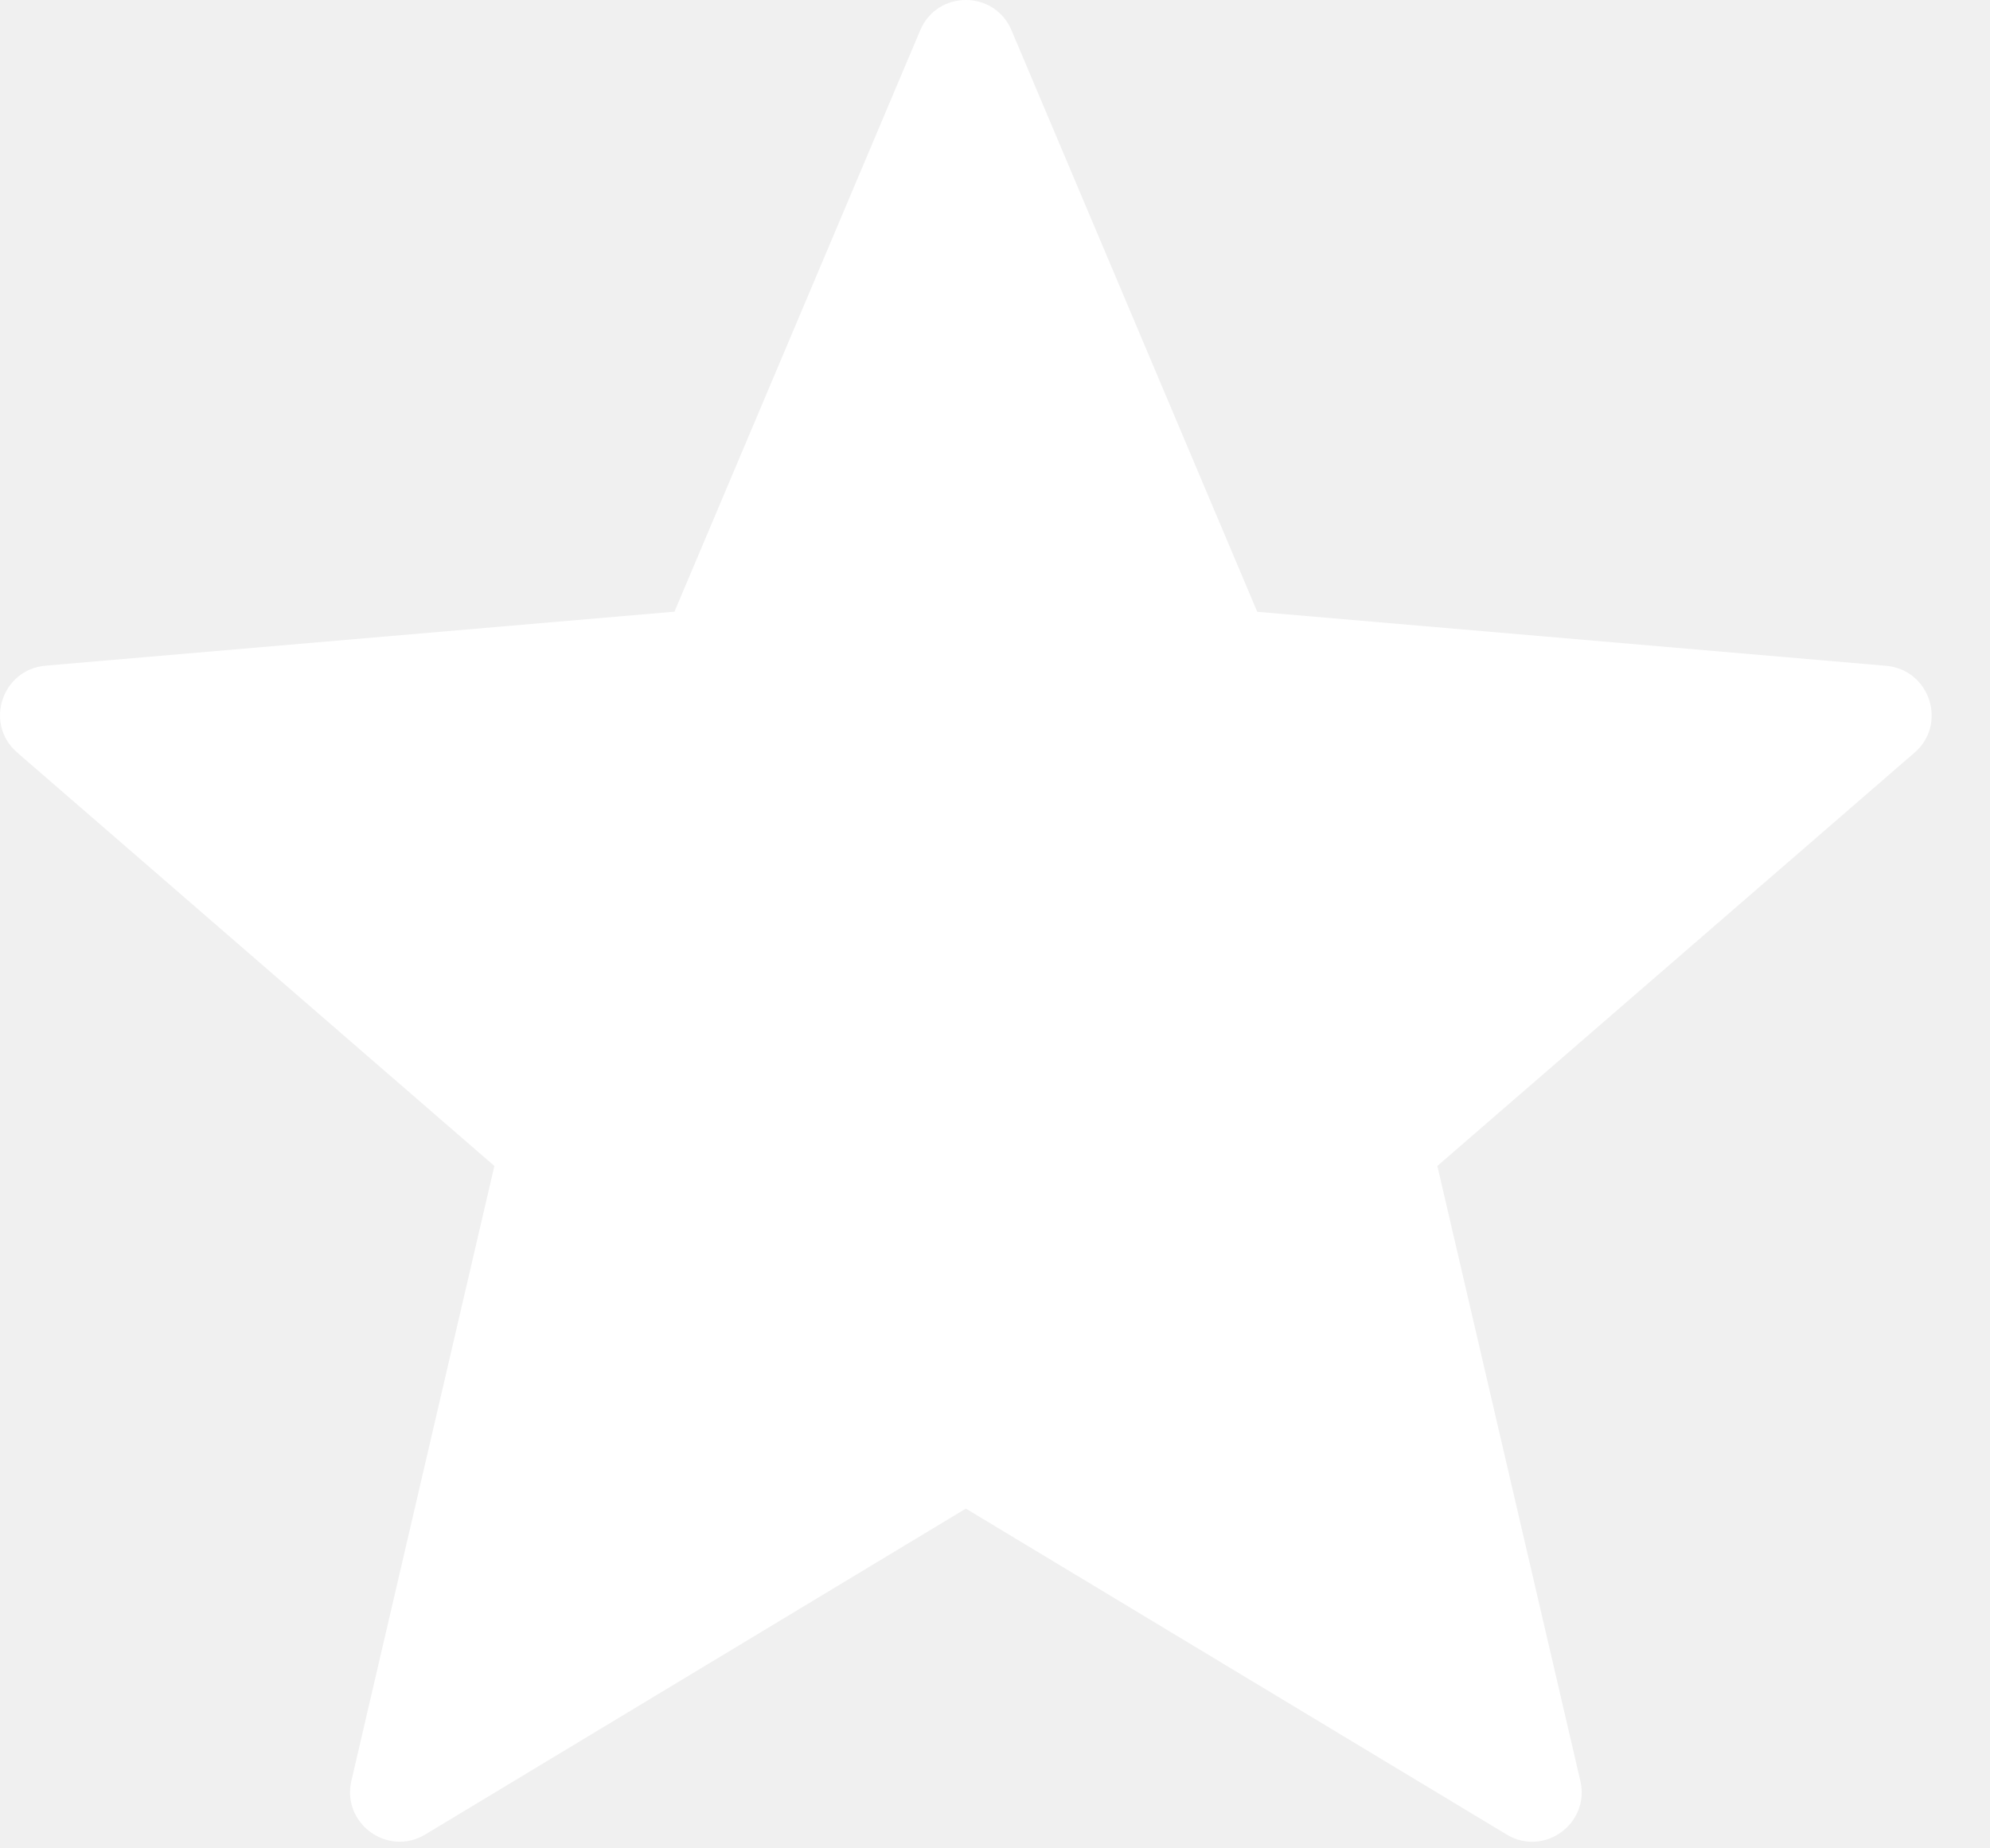
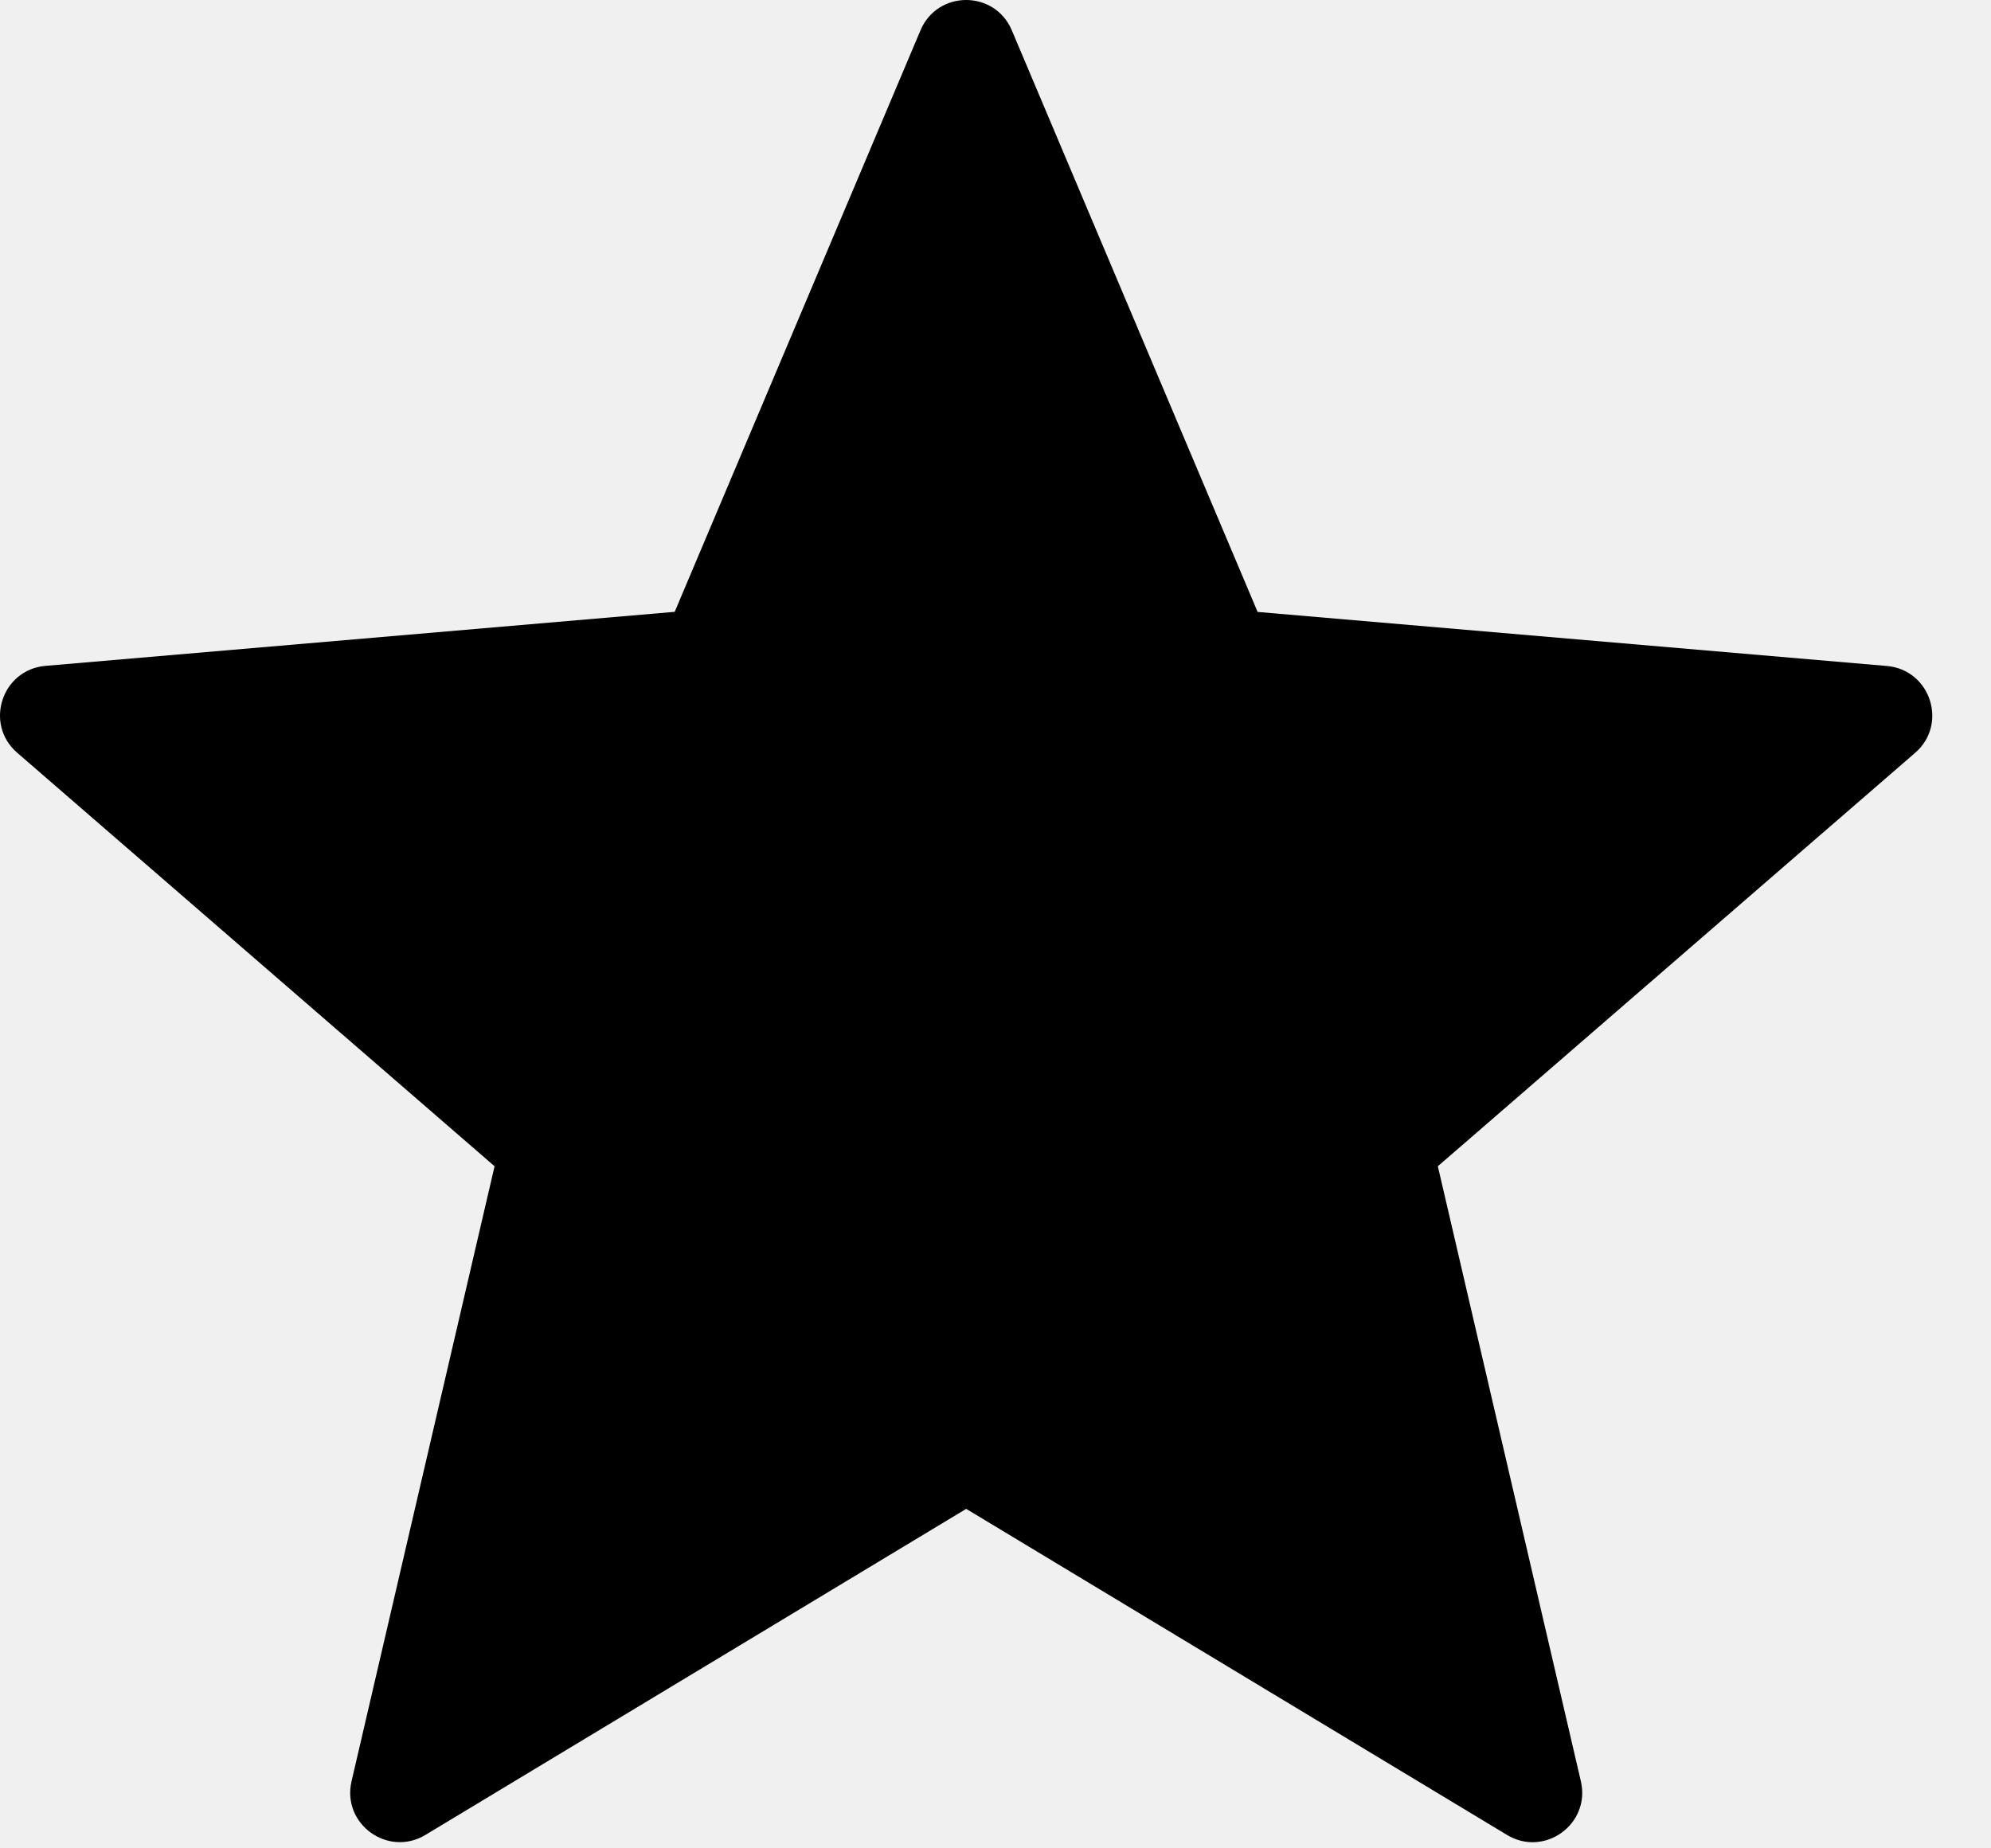
- <svg xmlns="http://www.w3.org/2000/svg" width="14px" height="13px" viewBox="0 0 14 13" version="1.1">
-   <defs />
-   <g id="HOG-1920/1140" stroke="none" stroke-width="1" fill="none" fill-rule="evenodd" transform="translate(-683, -3334)">
-     <g id="Hotels" transform="translate(0, 3068)" fill="#FFFFFF" fill-rule="nonzero">
-       <g id="Li-1" transform="translate(389, 258)">
-         <g id="Stars" transform="translate(276, 0)">
-           <path d="M25.116,8.213 L26.845,12.305 L31.27,12.685 C31.577,12.712 31.702,13.095 31.469,13.296 L28.112,16.204 L29.118,20.531 C29.188,20.831 28.862,21.068 28.599,20.908 L24.795,18.615 L20.992,20.908 C20.728,21.067 20.403,20.831 20.472,20.531 L21.478,16.204 L18.121,13.295 C17.888,13.094 18.012,12.711 18.32,12.684 L22.745,12.304 L24.474,8.213 C24.594,7.929 24.996,7.929 25.116,8.213 Z" id="star" />
-         </g>
-       </g>
-     </g>
-   </g>
+ <svg xmlns="http://www.w3.org/2000/svg" version="1.1" width="1103" height="1024" viewBox="0 0 1103 1024">
+   <g id="icomoon-ignore">
+ </g>
+   <path d="M560.548 16.814l136.163 322.274 348.595 29.947c24.177 2.088 34.013 32.255 15.66 48.135l-264.413 229.081 79.236 340.792c5.495 23.683-20.166 42.311-40.937 29.727l-299.581-180.671-299.581 180.671c-20.826 12.528-46.432-6.099-40.937-29.727l79.236-340.792-264.468-229.136c-18.353-15.88-8.572-46.047 15.66-48.135l348.595-29.947 136.163-322.219c9.451-22.419 41.157-22.419 50.608 0z" />
</svg>
